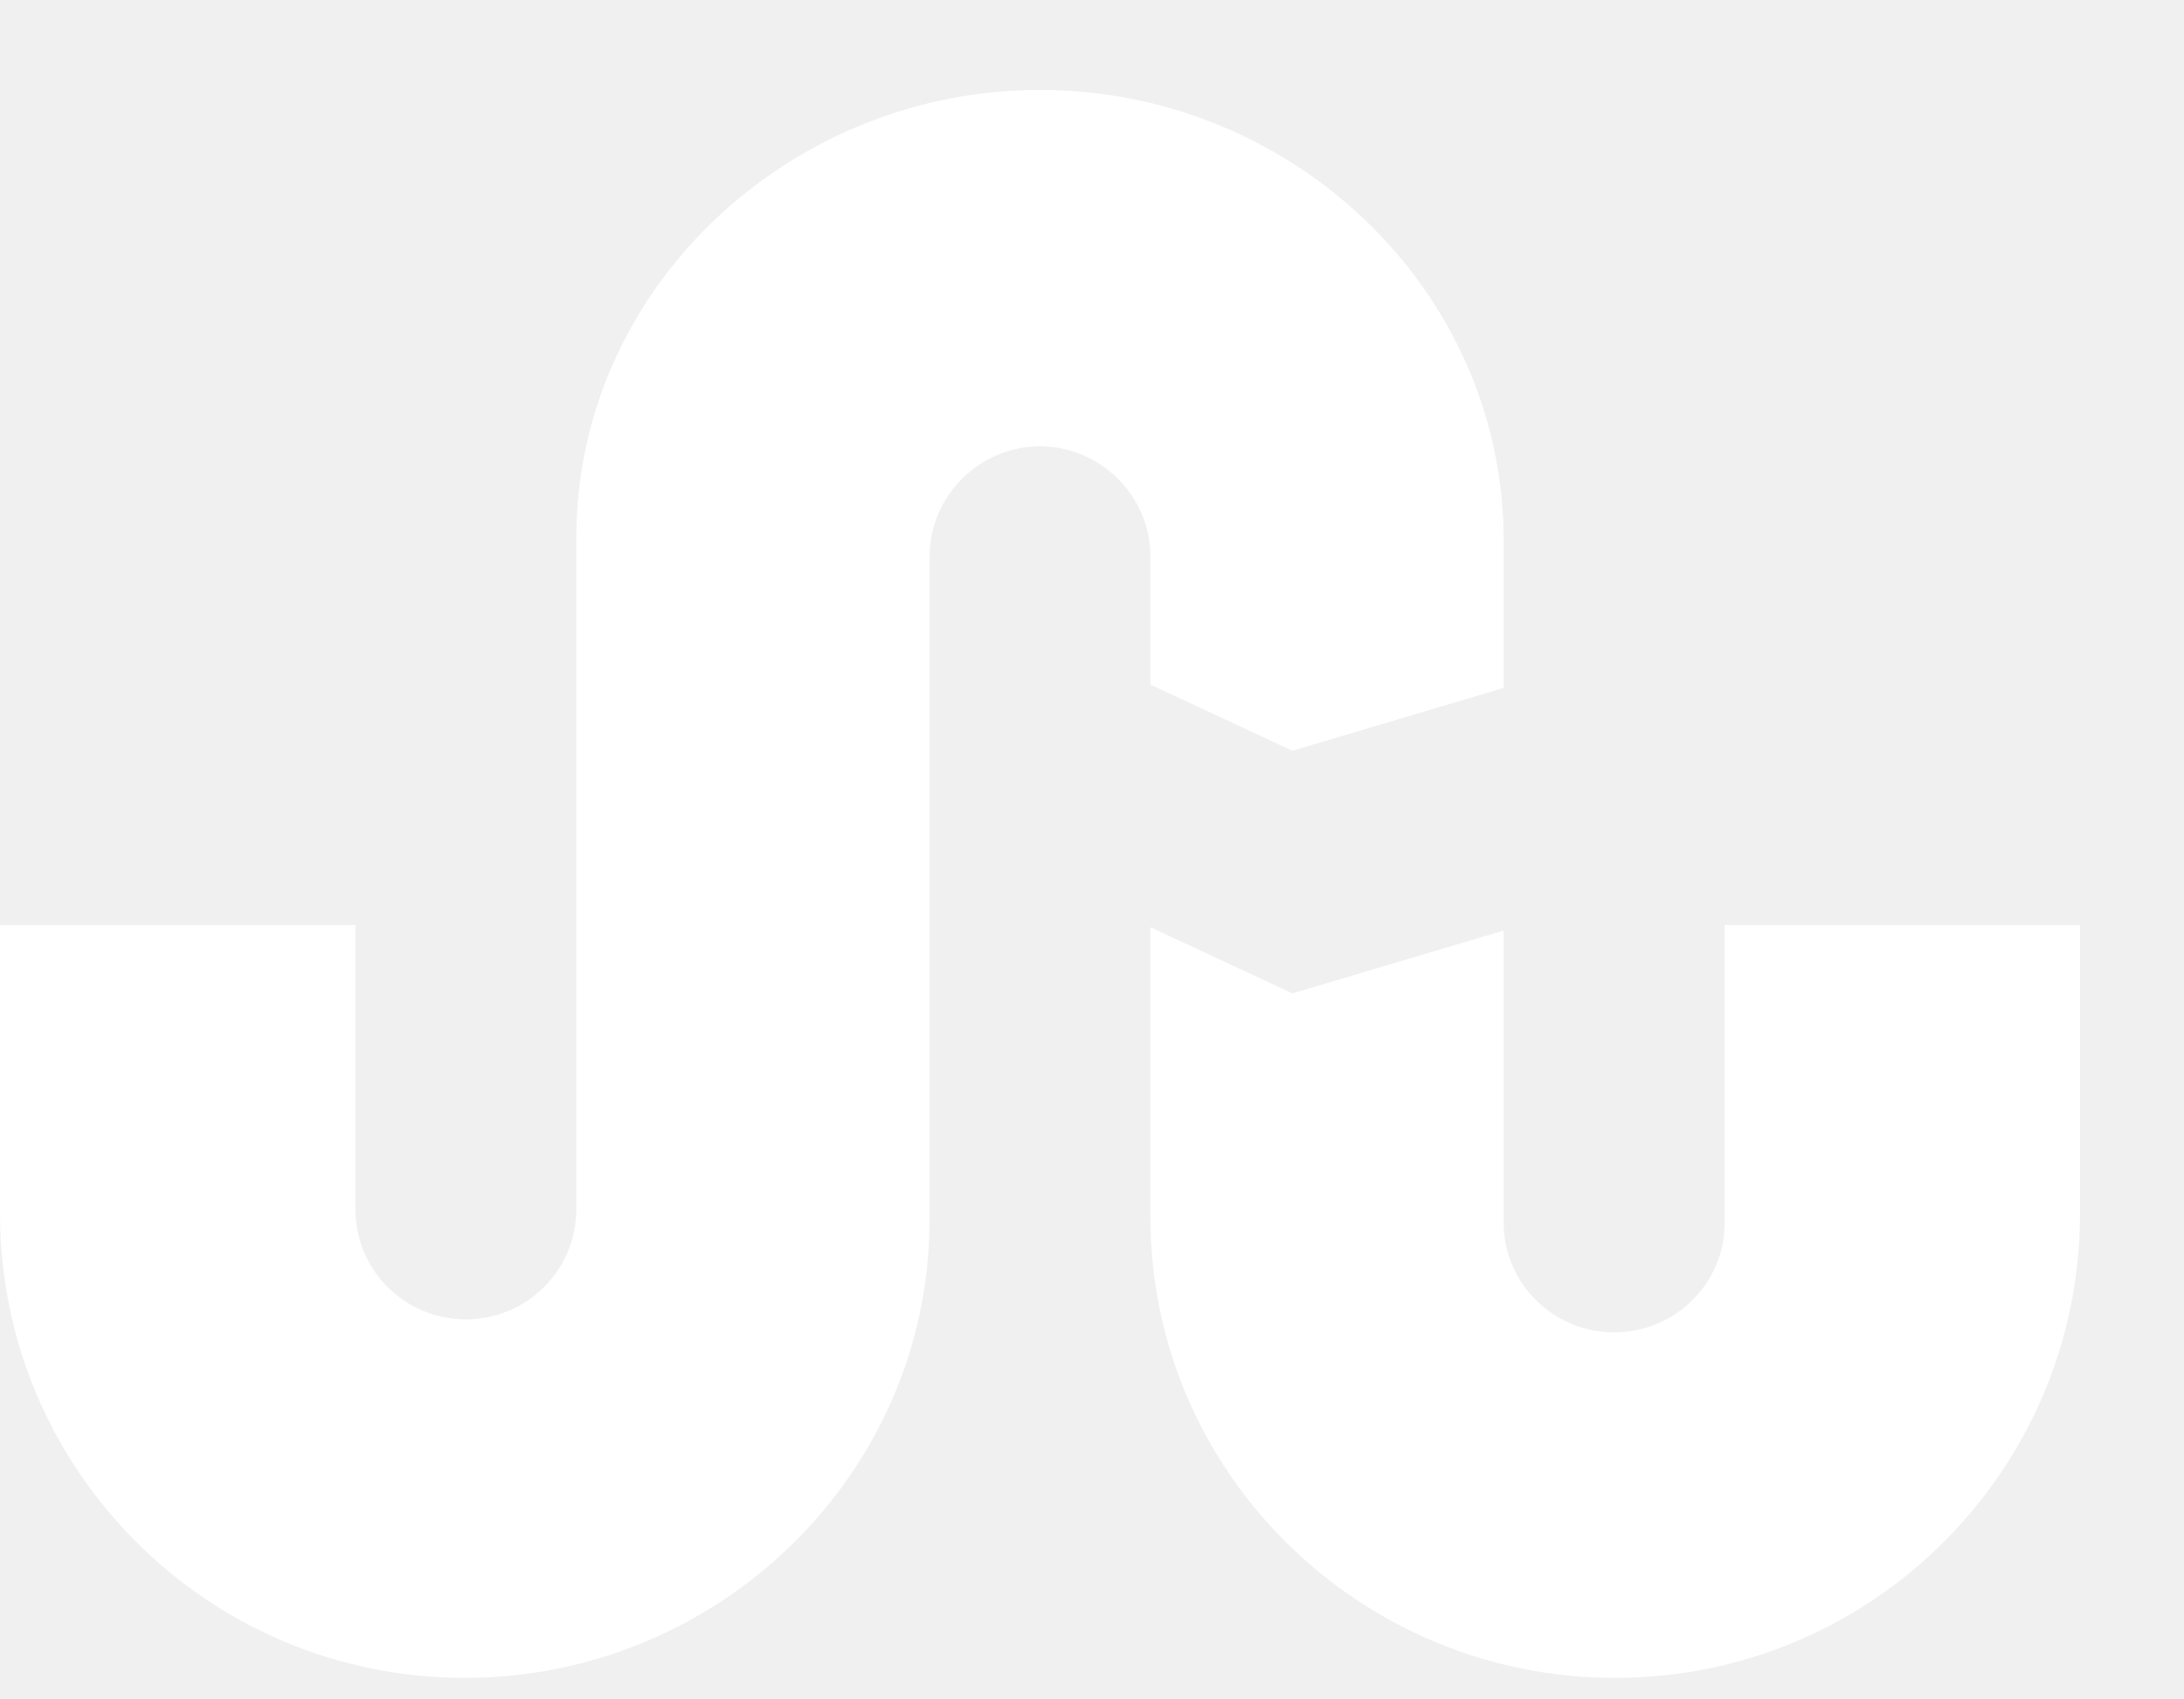
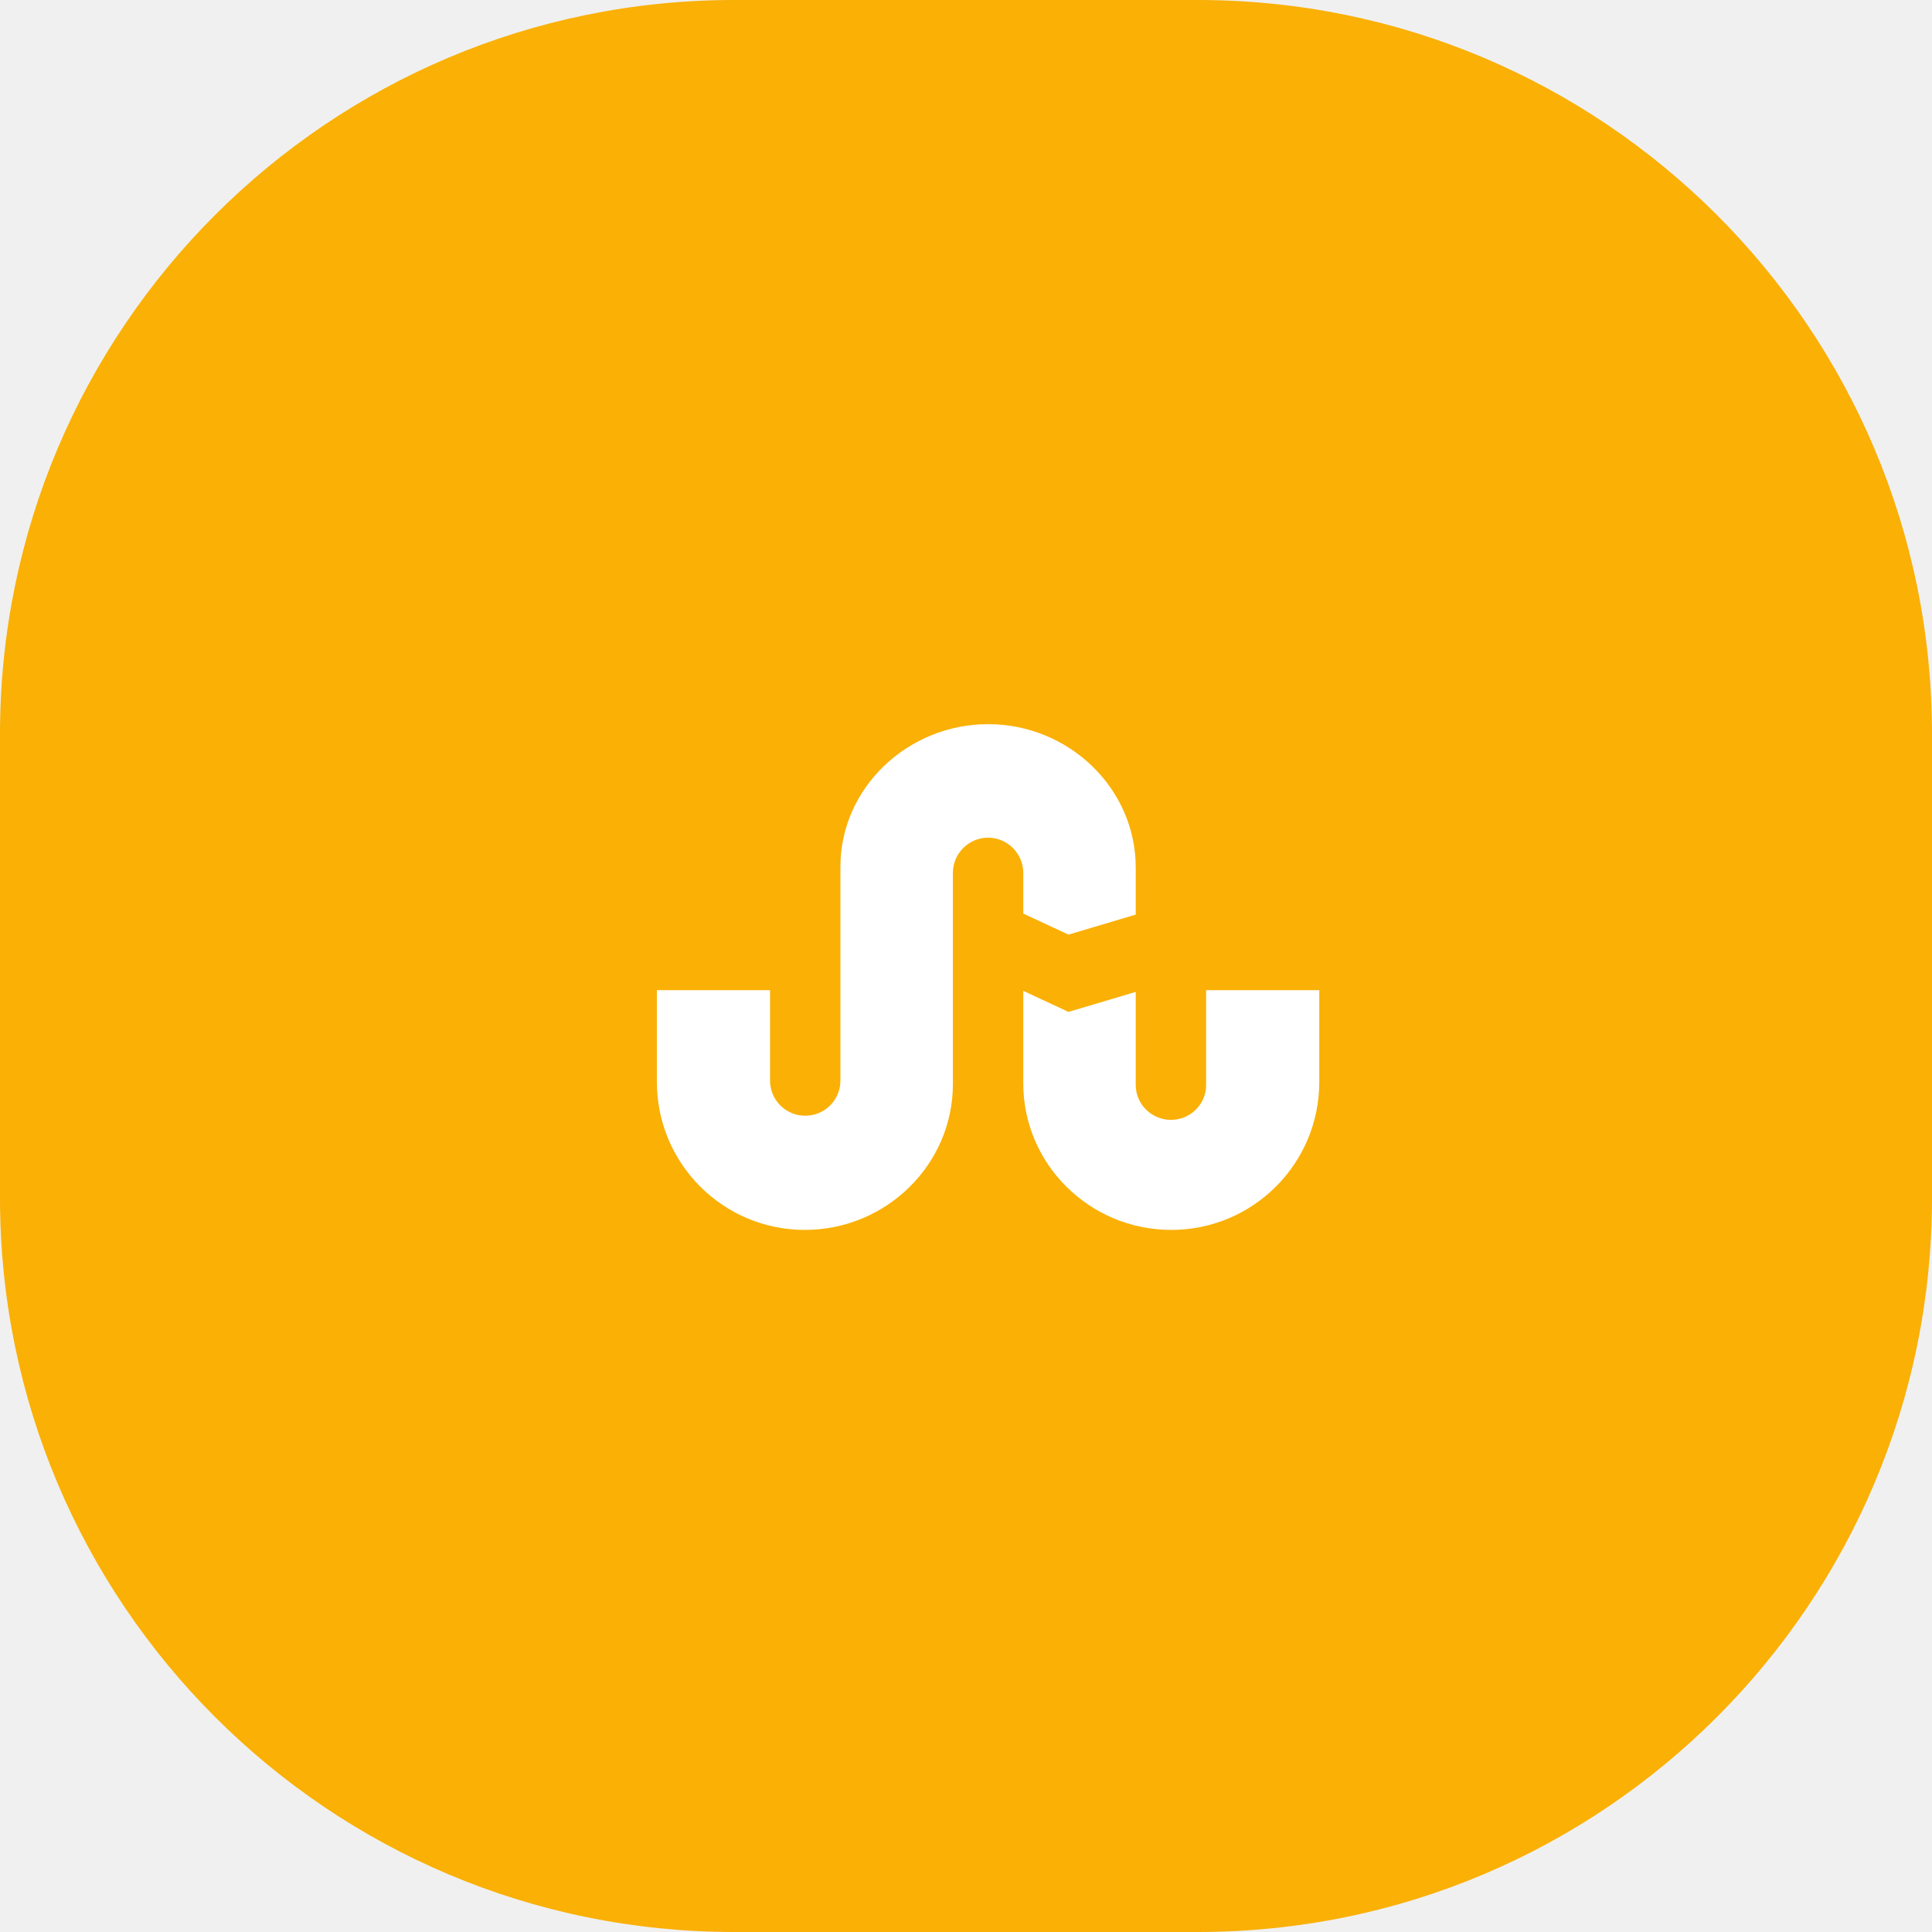
- <svg xmlns="http://www.w3.org/2000/svg" width="18" height="14" viewBox="0 0 18 14" fill="none">
-   <path d="M9.482 5.643L10.652 6.188L12.393 5.67V4.455C12.393 2.393 10.652 0.741 8.571 0.741C6.5 0.741 4.75 2.384 4.75 4.429V9.964C4.75 10.473 4.339 10.875 3.839 10.875C3.339 10.875 2.929 10.473 2.929 9.964V7.625H0C0 9.973 0 10 0 10C0 12.116 1.714 13.83 3.83 13.83C5.929 13.83 7.661 12.143 7.661 10.054V4.589C7.661 4.089 8.071 3.679 8.571 3.679C9.071 3.679 9.482 4.089 9.482 4.589V5.643ZM14.214 7.625V10.08C14.214 10.58 13.804 10.982 13.304 10.982C12.804 10.982 12.393 10.58 12.393 10.08V7.67L10.652 8.188L9.482 7.643V10.036C9.482 12.134 11.205 13.83 13.312 13.83C15.429 13.83 17.143 12.116 17.143 10C17.143 10 17.143 9.973 17.143 7.625H14.214Z" fill="white" />
+ <svg xmlns="http://www.w3.org/2000/svg" width="50" height="50" viewBox="0 0 50 50" fill="none">
+   <rect width="50" height="50" rx="19" fill="#FAB005" />
+   <path d="M26.482 23.643L27.652 24.188L29.393 23.67V22.455C29.393 20.393 27.652 18.741 25.571 18.741C23.5 18.741 21.75 20.384 21.75 22.429V27.964C21.75 28.473 21.339 28.875 20.839 28.875C20.339 28.875 19.929 28.473 19.929 27.964V25.625H17C17 27.973 17 28 17 28C17 30.116 18.714 31.83 20.83 31.83C22.929 31.83 24.661 30.143 24.661 28.054V22.589C24.661 22.089 25.071 21.679 25.571 21.679C26.071 21.679 26.482 22.089 26.482 22.589V23.643ZM31.214 25.625V28.08C31.214 28.58 30.804 28.982 30.304 28.982C29.804 28.982 29.393 28.58 29.393 28.08V25.67L27.652 26.188L26.482 25.643V28.036C26.482 30.134 28.205 31.83 30.312 31.83C32.429 31.83 34.143 30.116 34.143 28C34.143 28 34.143 27.973 34.143 25.625H31.214Z" fill="white" />
</svg>
